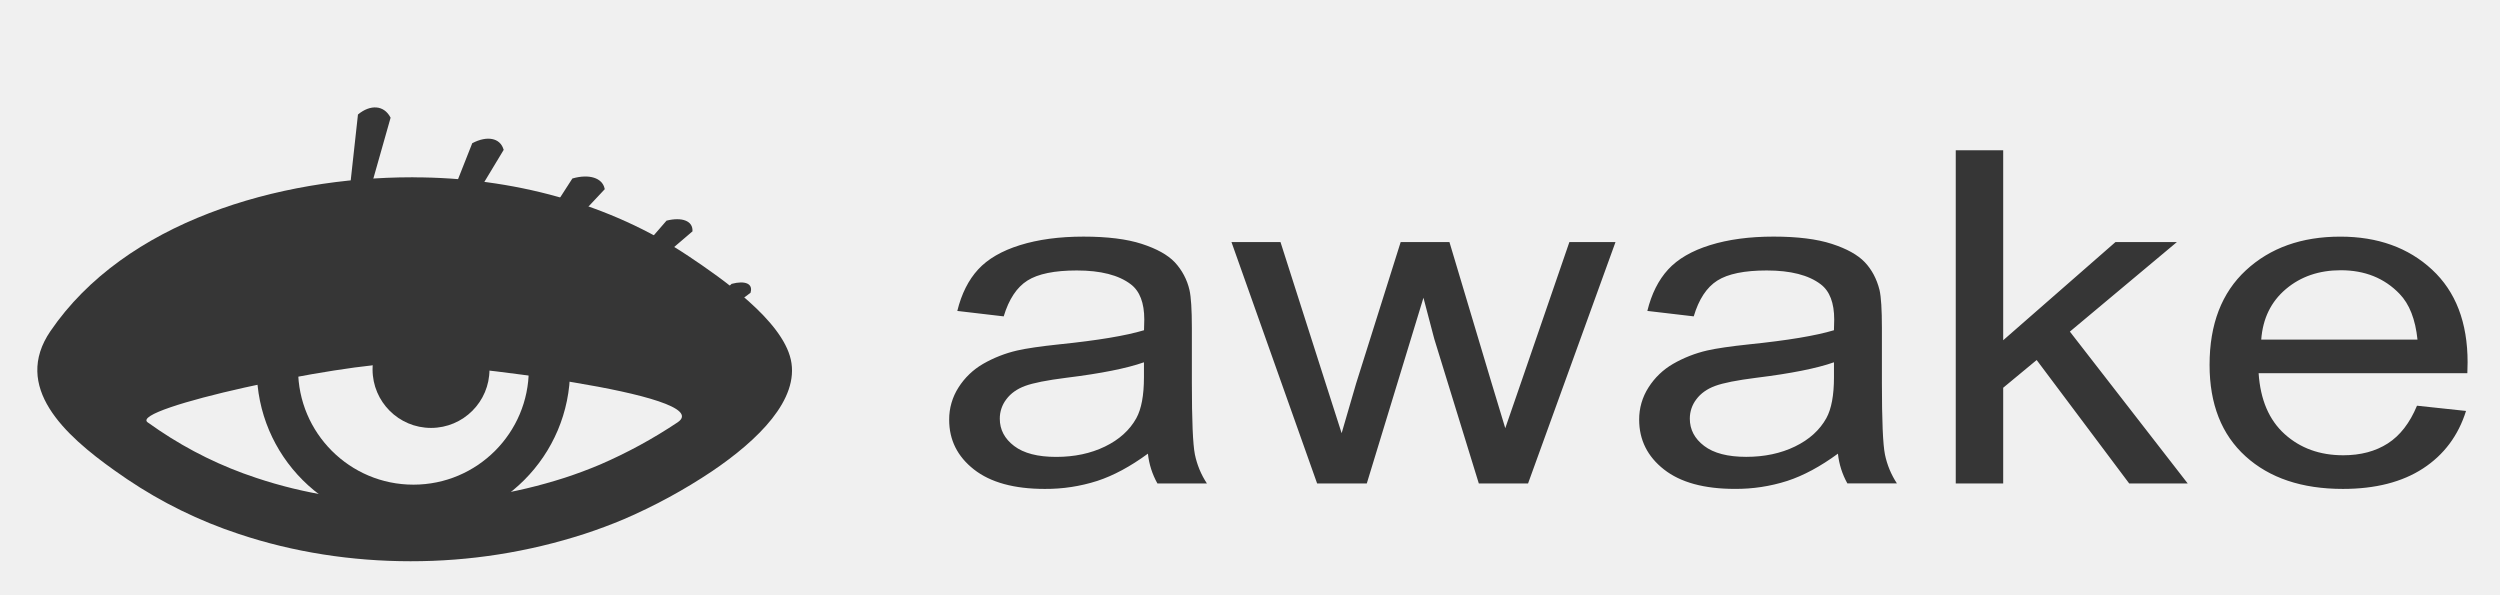
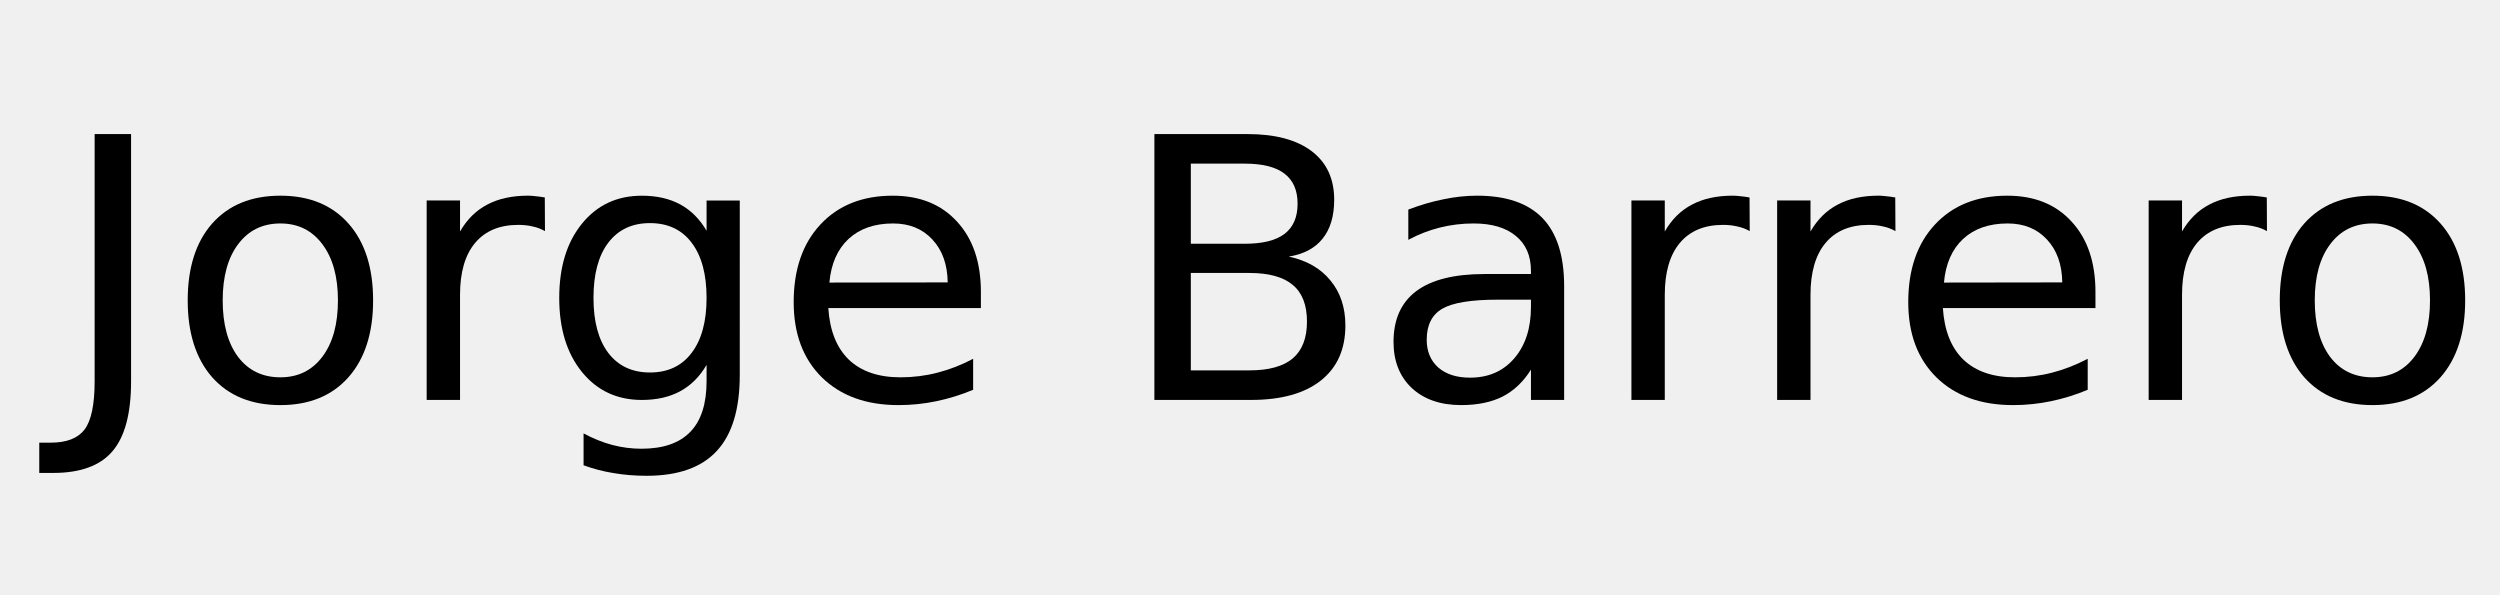
- <svg xmlns="http://www.w3.org/2000/svg" viewBox="0 0 2030 483">
-   <circle cx="328.32" cy="269.5" r="25.29" fill="#fff" />
-   <path d="M328.63 295c36.15 0 255.14 25.28 221.65 47.9a396.64 396.64 0 0 1-63.11 34.36c-9.31 3.93-18.92 7.52-28.61 10.68a411 411 0 0 1-126.22 19.78c-43.44 0-85.26-6.62-124.29-19.69a321 321 0 0 1-78.77-38.58 586.35 586.35 0 0 1-9.36-6.49c-15.84-11.23 155.9-48 207.65-48m8.06-151h-1.06c-108.74 0-233 36.16-293.6 124.9C10 314.2 52.29 353.14 93.16 382.12c3.39 2.4 6.77 4.74 10.1 7a368.89 368.89 0 0 0 90.55 44.43c44.41 14.87 92 22.18 139.53 22.18a456.21 456.21 0 0 0 141.15-22.17q16.49-5.38 32.33-12.07a445 445 0 0 0 71.33-38.82c37.52-25.34 71.17-58.4 64-90.66C635 260 586 226 559.48 208.24 494.84 164.93 415.47 144 335.63 144z" fill="#363636" />
-   <circle cx="349.99" cy="300" r="47.47" fill="#363636" />
-   <circle cx="335.71" cy="299.87" r="110.44" fill="none" stroke="#363636" stroke-miterlimit="10" stroke-width="33.535" />
-   <path d="M932.1 368.37q-21.4 15.69-41.19 22.15a136.37 136.37 0 0 1-42.49 6.48q-37.42 0-57.57-15.8t-20.12-40.33a47.9 47.9 0 0 1 7.6-26.29 57.89 57.89 0 0 1 19.91-19.1A101.15 101.15 0 0 1 826 284.59q11.34-2.58 34.24-5 46.66-4.78 68.7-11.44c.14-4.55.22-7.44.22-8.67q0-20.3-10.92-28.61-14.76-11.25-43.87-11.25-27.18 0-40.13 8.21T815 256.9l-37.67-4.42q5.13-20.86 16.91-33.68t34-19.75q22.25-6.92 51.57-6.92 29.11 0 47.3 5.9t26.75 14.86a49.29 49.29 0 0 1 12 22.61q1.92 8.49 1.93 30.63v44.29q0 46.33 2.46 58.6a67.46 67.46 0 0 0 9.75 23.53h-40.19a63.21 63.21 0 0 1-7.71-24.18zm-3.21-74.19q-21 7.4-62.92 12.55-23.75 3-33.6 6.65t-15.19 10.79a25.61 25.61 0 0 0-5.35 15.83q0 13.29 11.66 22.15t34.14 8.85q22.25 0 39.59-8.4t25.47-23q6.19-11.25 6.2-33.22zM1069.5 392.55l-69.55-196h39.81l36.16 113.13 13.49 42.07q.85-3.13 11.77-40.41l36.17-114.79h39.59l34 113.68 11.34 37.46 13.06-37.83 39-113.31h37.45l-71 196h-40l-36.17-117.38-8.78-33.4-46 150.78zM1492.4 368.37q-21.4 15.69-41.2 22.15a136.3 136.3 0 0 1-42.48 6.46q-37.46 0-57.57-15.78T1331 340.87a47.82 47.82 0 0 1 7.6-26.29 57.86 57.86 0 0 1 19.9-19.1 101.35 101.35 0 0 1 27.72-10.89q11.34-2.58 34.24-5 46.66-4.78 68.7-11.44c.14-4.55.22-7.44.22-8.67q0-20.3-10.92-28.61-14.76-11.25-43.87-11.25-27.18 0-40.13 8.21t-19.15 29.06l-37.67-4.42q5.13-20.86 16.91-33.68t34-19.75q22.26-6.92 51.58-6.92 29.1 0 47.3 5.9t26.75 14.86q8.57 9 12 22.61 1.92 8.49 1.92 30.63v44.29q0 46.33 2.47 58.6a67.46 67.46 0 0 0 9.73 23.53h-40.23a63 63 0 0 1-7.67-24.17zm-3.21-74.19q-21 7.4-62.92 12.55-23.76 3-33.6 6.65t-15.19 10.79a25.61 25.61 0 0 0-5.35 15.78q0 13.29 11.66 22.15t34.13 8.86q22.26 0 39.6-8.4t25.47-23q6.19-11.25 6.2-33.22zM1588.07 392.55V122h38.52v154.28l91.17-79.72h49.87l-86.89 72.71 95.67 123.28h-47.52l-75.12-100.21-27.18 22.51v77.7zM1962.6 329.43l39.81 4.25q-9.42 30.07-34.89 46.69T1902.46 397q-49.86 0-79.08-26.49t-29.21-74.28q0-49.45 29.53-76.77t76.62-27.31q45.59 0 74.48 26.76t28.89 75.29c0 2-.07 4.93-.21 8.86H1834q2.13 32.29 21.18 49.46t47.52 17.16q21.18 0 36.16-9.59t23.74-30.66zm-126.48-53.7H1963q-2.57-24.74-14.55-37.1-18.42-19.19-47.73-19.19-26.54 0-44.62 15.32t-19.98 40.97zM609.43 237.74l-67.73 50.68c-4 3-10 .73-6.56-2.52l58.94-55.41c11.06-2.92 17.41-.09 15.42 6.86zM562.32 187.84l-66.46 56.83c-4 3.39-12 .61-8.82-3.06l54.2-62.47h.06c12.57-3.11 21.24.3 21 8.26zM491.06 153.62l-60.83 64.78c-3.64 3.87-13.52 1.13-10.85-3l45.4-70.48h.06c13.5-3.89 24.27-.5 26.12 8.23zM409 121.67l-48.08 79.7c-2.87 4.76-12.38 3.3-10.44-1.6l33-83.52h.06c12-6.3 22.44-4.27 25.27 4.92zM317.17 95.57l-26.23 92.51c-1.56 5.52-11.3 5.15-10.69-.41l10.42-94.74h.05c10.15-8.35 20.94-7.47 26.15 2.13z" fill="#363636" />
+ <svg xmlns="http://www.w3.org/2000/svg" viewBox="0 0 2030 483" version="1.1" id="svg14">
+   <defs id="defs18" />
+   <g aria-label="The art of computer programming" transform="matrix(2.879332,0,0,4.041315,-63.87761,49.40173)" style="font-style:normal;font-weight:normal;font-size:40px;line-height:1.25;font-family:sans-serif;letter-spacing:0px;word-spacing:0px;fill:#000000;fill-opacity:1;stroke:none" id="flowRoot52">
+     <g aria-label="Jorge Barrero" transform="matrix(2.60407,0,0,1.831863,-67.47397,-35.40137)" style="font-style:normal;font-weight:normal;font-size:40px;line-height:1.25;font-family:sans-serif;letter-spacing:0px;word-spacing:0px;fill:#000000;fill-opacity:1;stroke:none" id="flowRoot35">
+       <path d="M 44.68,27.357 H 48.625 v 27.129 q 0,5.273 -2.012,7.656 -1.992,2.383 -6.426,2.383 h -1.504 v -3.32 h 1.23 q 2.617,0 3.691,-1.465 1.074,-1.465 1.074,-5.254 z" style="" id="path43" />
+       <path d="m 64.797,37.162 q -2.891,0 -4.57,2.266 -1.68,2.246 -1.68,6.172 0,3.926 1.66,6.191 1.68,2.246 4.59,2.246 2.871,0 4.551,-2.266 1.68,-2.266 1.68,-6.172 0,-3.887 -1.68,-6.152 -1.68,-2.285 -4.551,-2.285 z m 0,-3.047 q 4.688,0 7.363,3.047 2.676,3.047 2.676,8.438 0,5.371 -2.676,8.438 -2.676,3.047 -7.363,3.047 -4.707,0 -7.383,-3.047 -2.656,-3.066 -2.656,-8.438 0,-5.391 2.656,-8.438 2.676,-3.047 7.383,-3.047 z" style="" id="path45" />
+       <path d="m 93.449,38.002 q -0.605,-0.352 -1.328,-0.508 -0.703,-0.176 -1.562,-0.176 -3.047,0 -4.688,1.992 Q 84.25,41.283 84.25,44.994 v 11.523 h -3.613 v -21.875 H 84.25 v 3.398 q 1.133,-1.992 2.949,-2.949 1.816,-0.977 4.414,-0.977 0.371,0 0.82,0.059 0.449,0.039 0.996,0.137 z" style="" id="path47" />
+       <path d="m 110.949,45.326 q 0,-3.906 -1.621,-6.055 -1.602,-2.148 -4.512,-2.148 -2.891,0 -4.512,2.148 -1.602,2.148 -1.602,6.055 0,3.887 1.602,6.035 1.621,2.148 4.512,2.148 2.91,0 4.512,-2.148 1.621,-2.148 1.621,-6.035 z m 3.594,8.477 q 0,5.586 -2.48,8.301 -2.48,2.734 -7.598,2.734 -1.895,0 -3.574,-0.293 -1.68,-0.273 -3.262,-0.859 v -3.496 q 1.582,0.859 3.125,1.27 1.543,0.41 3.145,0.41 3.535,0 5.293,-1.855 1.758,-1.836 1.758,-5.566 v -1.777 q -1.113,1.934 -2.852,2.891 -1.738,0.957 -4.16,0.957 -4.023,0 -6.484,-3.066 -2.461,-3.066 -2.461,-8.125 0,-5.078 2.461,-8.145 2.461,-3.066 6.484,-3.066 2.422,0 4.16,0.957 1.738,0.957 2.852,2.891 v -3.32 h 3.594 z" style="" id="path49" />
+       <path d="m 140.656,44.682 v 1.758 h -16.523 q 0.234,3.711 2.227,5.664 2.012,1.934 5.586,1.934 2.07,0 4.004,-0.508 1.953,-0.508 3.867,-1.523 v 3.398 q -1.934,0.82 -3.965,1.25 -2.031,0.43 -4.121,0.43 -5.234,0 -8.301,-3.047 -3.047,-3.047 -3.047,-8.242 0,-5.371 2.891,-8.516 2.91,-3.164 7.832,-3.164 4.414,0 6.973,2.852 2.578,2.832 2.578,7.715 z m -3.594,-1.055 q -0.039,-2.949 -1.66,-4.707 -1.602,-1.758 -4.258,-1.758 -3.008,0 -4.824,1.699 -1.797,1.699 -2.07,4.785 z" style="" id="path51" />
+       <path d="m 163.391,42.592 v 10.684 h 6.328 q 3.184,0 4.707,-1.309 1.543,-1.328 1.543,-4.043 0,-2.734 -1.543,-4.023 -1.523,-1.309 -4.707,-1.309 z m 0,-11.992 v 8.789 h 5.84 q 2.891,0 4.297,-1.074 1.426,-1.094 1.426,-3.32 0,-2.207 -1.426,-3.301 -1.406,-1.094 -4.297,-1.094 z m -3.945,-3.242 h 10.078 q 4.512,0 6.953,1.875 2.441,1.875 2.441,5.332 0,2.676 -1.25,4.258 -1.25,1.582 -3.672,1.973 2.91,0.625 4.512,2.617 1.621,1.973 1.621,4.941 0,3.906 -2.656,6.035 -2.656,2.129 -7.559,2.129 h -10.469 z" style="" id="path53" />
+       <path d="m 196.652,45.521 q -4.355,0 -6.035,0.996 -1.68,0.996 -1.68,3.398 0,1.914 1.25,3.047 1.27,1.113 3.438,1.113 2.988,0 4.785,-2.109 1.816,-2.129 1.816,-5.645 v -0.801 z m 7.168,-1.484 v 12.48 h -3.594 v -3.32 q -1.23,1.992 -3.066,2.949 -1.836,0.938 -4.492,0.938 -3.359,0 -5.352,-1.875 -1.973,-1.895 -1.973,-5.059 0,-3.691 2.461,-5.566 2.48,-1.875 7.383,-1.875 h 5.039 v -0.352 q 0,-2.48 -1.641,-3.828 -1.621,-1.367 -4.57,-1.367 -1.875,0 -3.652,0.449 -1.777,0.449 -3.418,1.348 v -3.32 q 1.973,-0.762 3.828,-1.133 1.855,-0.391 3.613,-0.391 4.746,0 7.09,2.461 2.344,2.461 2.344,7.461 z" style="" id="path55" />
+       <path d="m 223.918,38.002 q -0.605,-0.352 -1.328,-0.508 -0.703,-0.176 -1.562,-0.176 -3.047,0 -4.688,1.992 -1.621,1.973 -1.621,5.684 v 11.523 h -3.613 v -21.875 h 3.613 v 3.398 q 1.133,-1.992 2.949,-2.949 1.816,-0.977 4.414,-0.977 0.371,0 0.82,0.059 0.449,0.039 0.996,0.137 z" style="" id="path57" />
+       <path d="m 239.699,38.002 q -0.605,-0.352 -1.328,-0.508 -0.703,-0.176 -1.562,-0.176 -3.047,0 -4.688,1.992 Q 230.5,41.283 230.5,44.994 v 11.523 h -3.613 v -21.875 H 230.5 v 3.398 q 1.133,-1.992 2.949,-2.949 1.816,-0.977 4.414,-0.977 0.371,0 0.82,0.059 0.449,0.039 0.996,0.137 z" style="" id="path59" />
+       <path d="m 261.359,44.682 v 1.758 h -16.523 q 0.234,3.711 2.227,5.664 2.012,1.934 5.586,1.934 2.07,0 4.004,-0.508 1.953,-0.508 3.867,-1.523 v 3.398 q -1.934,0.82 -3.965,1.25 -2.031,0.43 -4.121,0.43 -5.234,0 -8.301,-3.047 -3.047,-3.047 -3.047,-8.242 0,-5.371 2.891,-8.516 2.91,-3.164 7.832,-3.164 4.414,0 6.973,2.852 2.578,2.832 2.578,7.715 z m -3.594,-1.055 q -0.039,-2.949 -1.66,-4.707 -1.602,-1.758 -4.258,-1.758 -3.008,0 -4.824,1.699 -1.797,1.699 -2.07,4.785 z" style="" id="path61" />
+       <path d="m 279.934,38.002 q -0.605,-0.352 -1.328,-0.508 -0.703,-0.176 -1.562,-0.176 -3.047,0 -4.688,1.992 -1.621,1.973 -1.621,5.684 v 11.523 h -3.613 v -21.875 h 3.613 v 3.398 q 1.133,-1.992 2.949,-2.949 1.816,-0.977 4.414,-0.977 0.371,0 0.82,0.059 0.449,0.039 0.996,0.137 z" style="" id="path63" />
+       <path d="m 291.359,37.162 q -2.891,0 -4.57,2.266 -1.68,2.246 -1.68,6.172 0,3.926 1.66,6.191 1.68,2.246 4.59,2.246 2.871,0 4.551,-2.266 1.68,-2.266 1.68,-6.172 0,-3.887 -1.68,-6.152 -1.68,-2.285 -4.551,-2.285 z m 0,-3.047 q 4.688,0 7.363,3.047 2.676,3.047 2.676,8.438 0,5.371 -2.676,8.438 -2.676,3.047 -7.363,3.047 -4.707,0 -7.383,-3.047 -2.656,-3.066 -2.656,-8.438 0,-5.391 2.656,-8.438 2.676,-3.047 7.383,-3.047 z" style="" id="path65" />
+     </g>
+   </g>
</svg>
